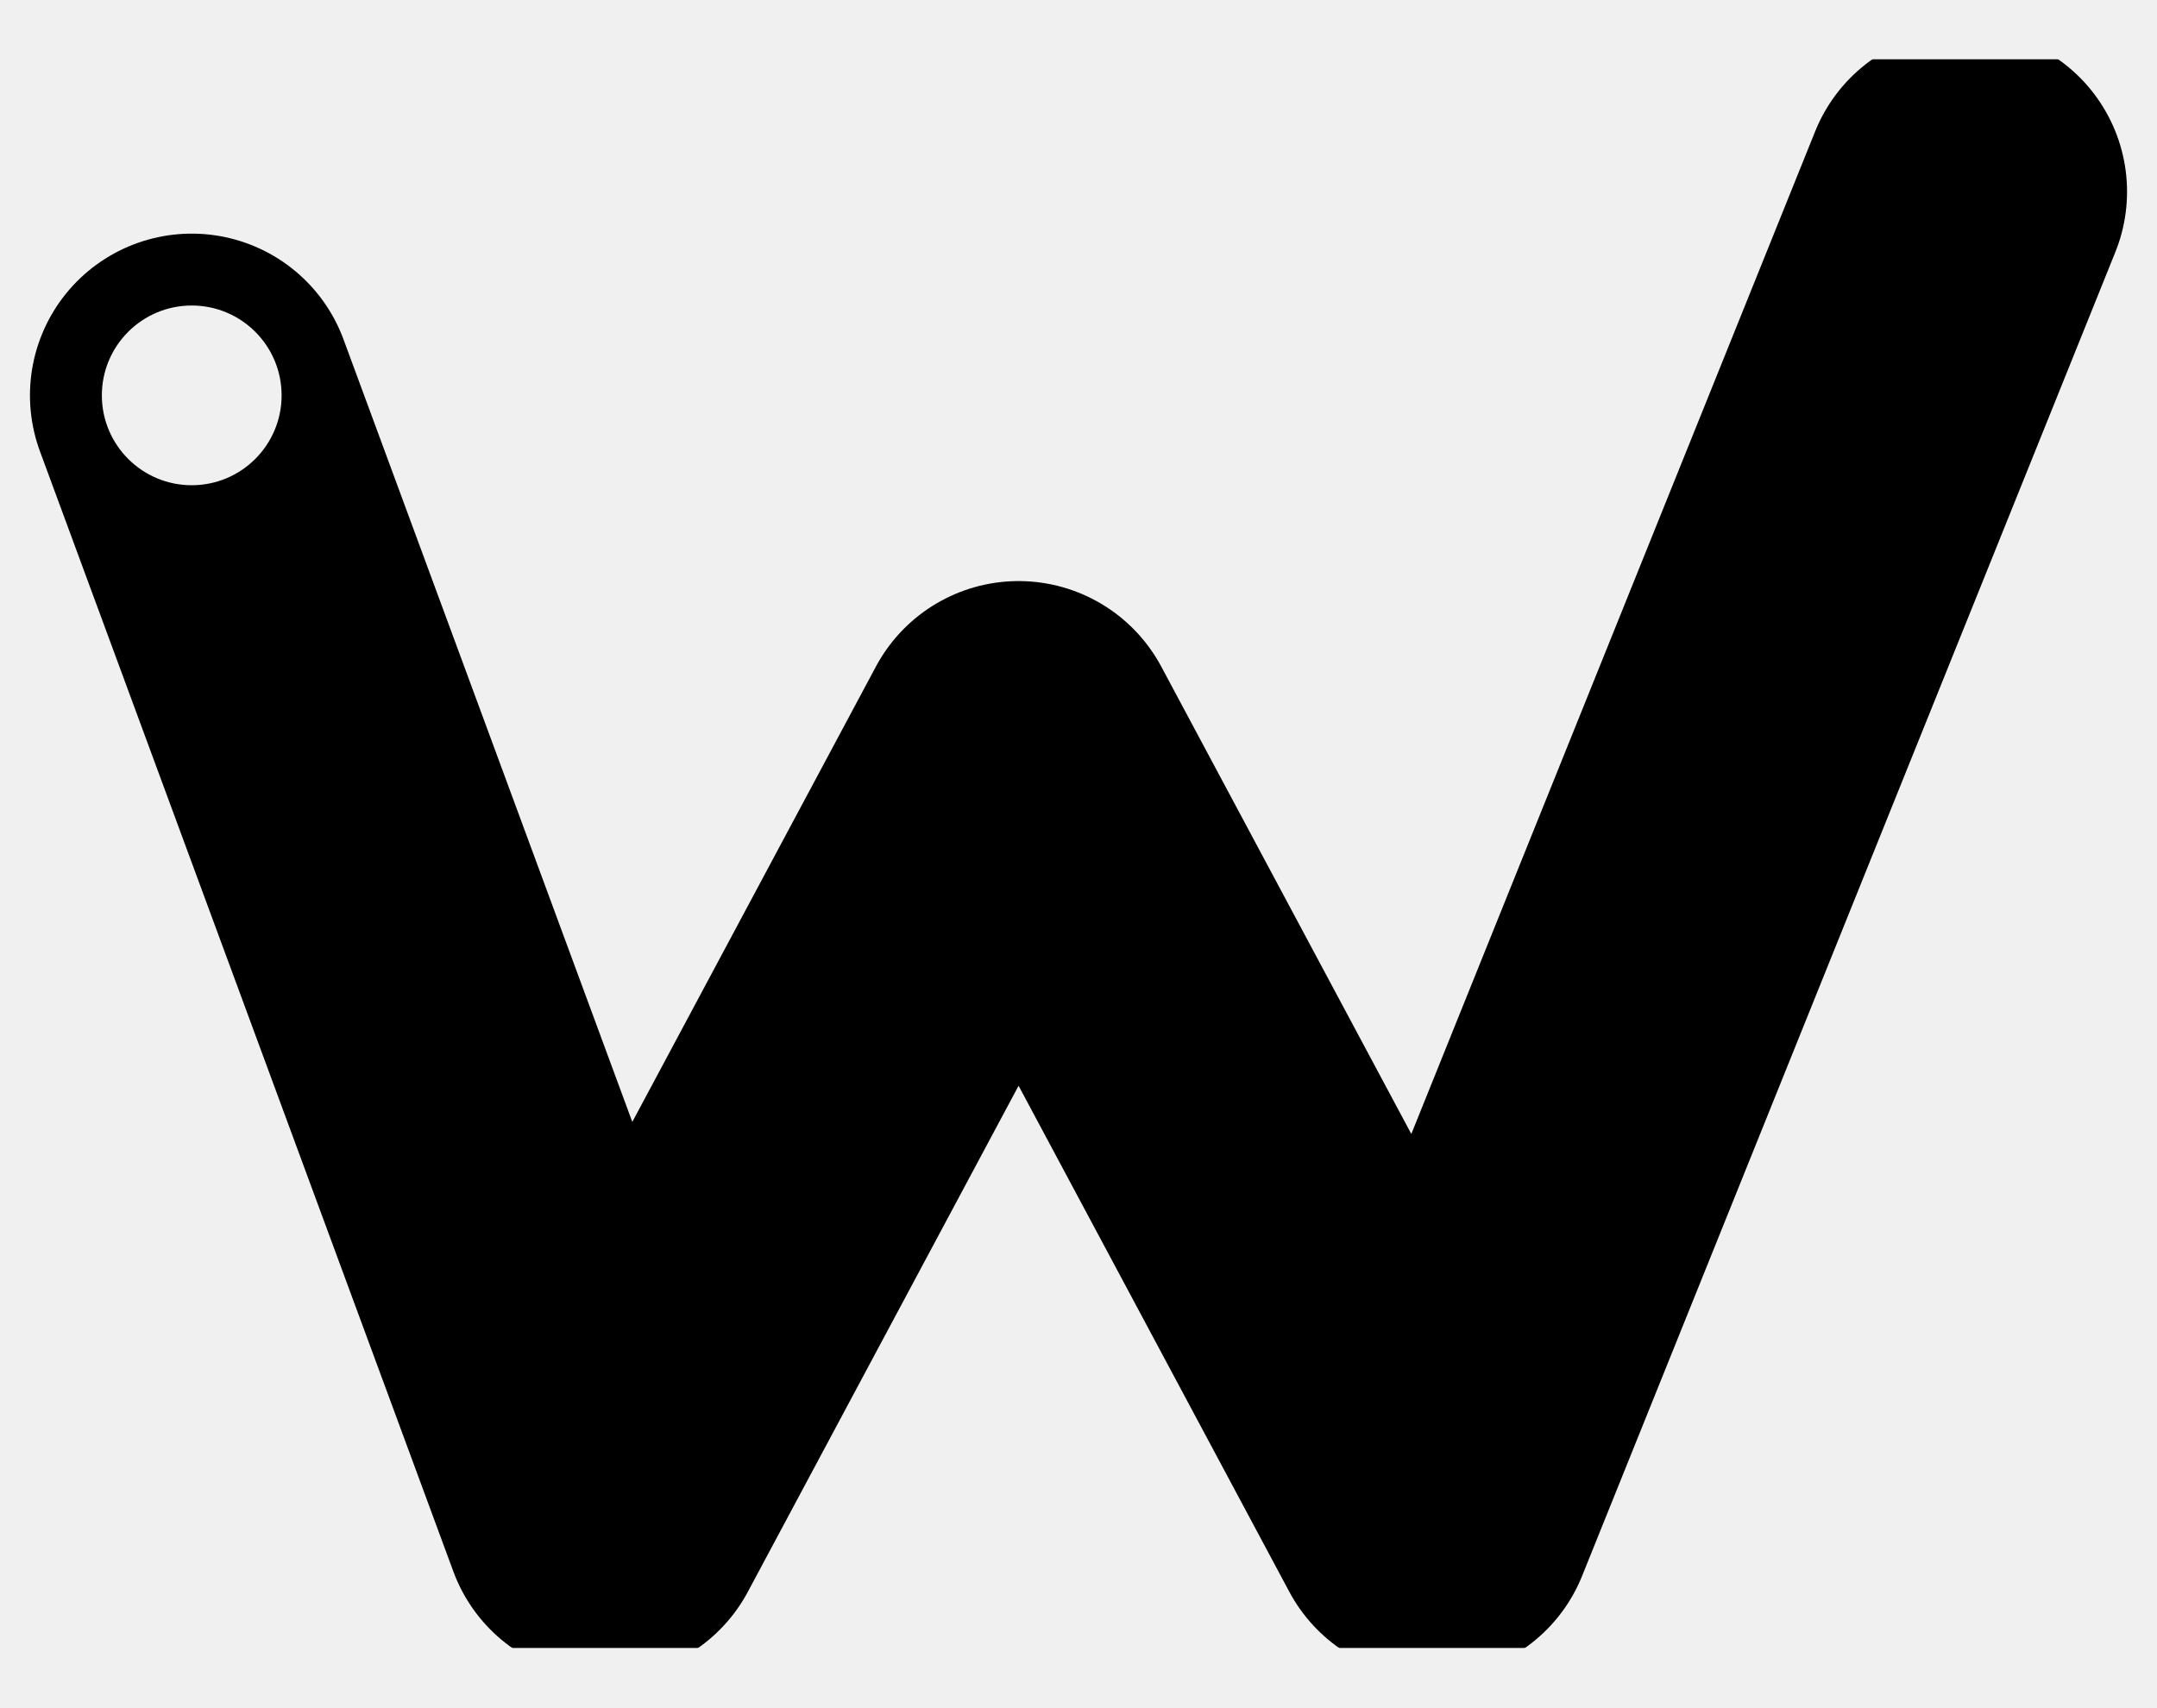
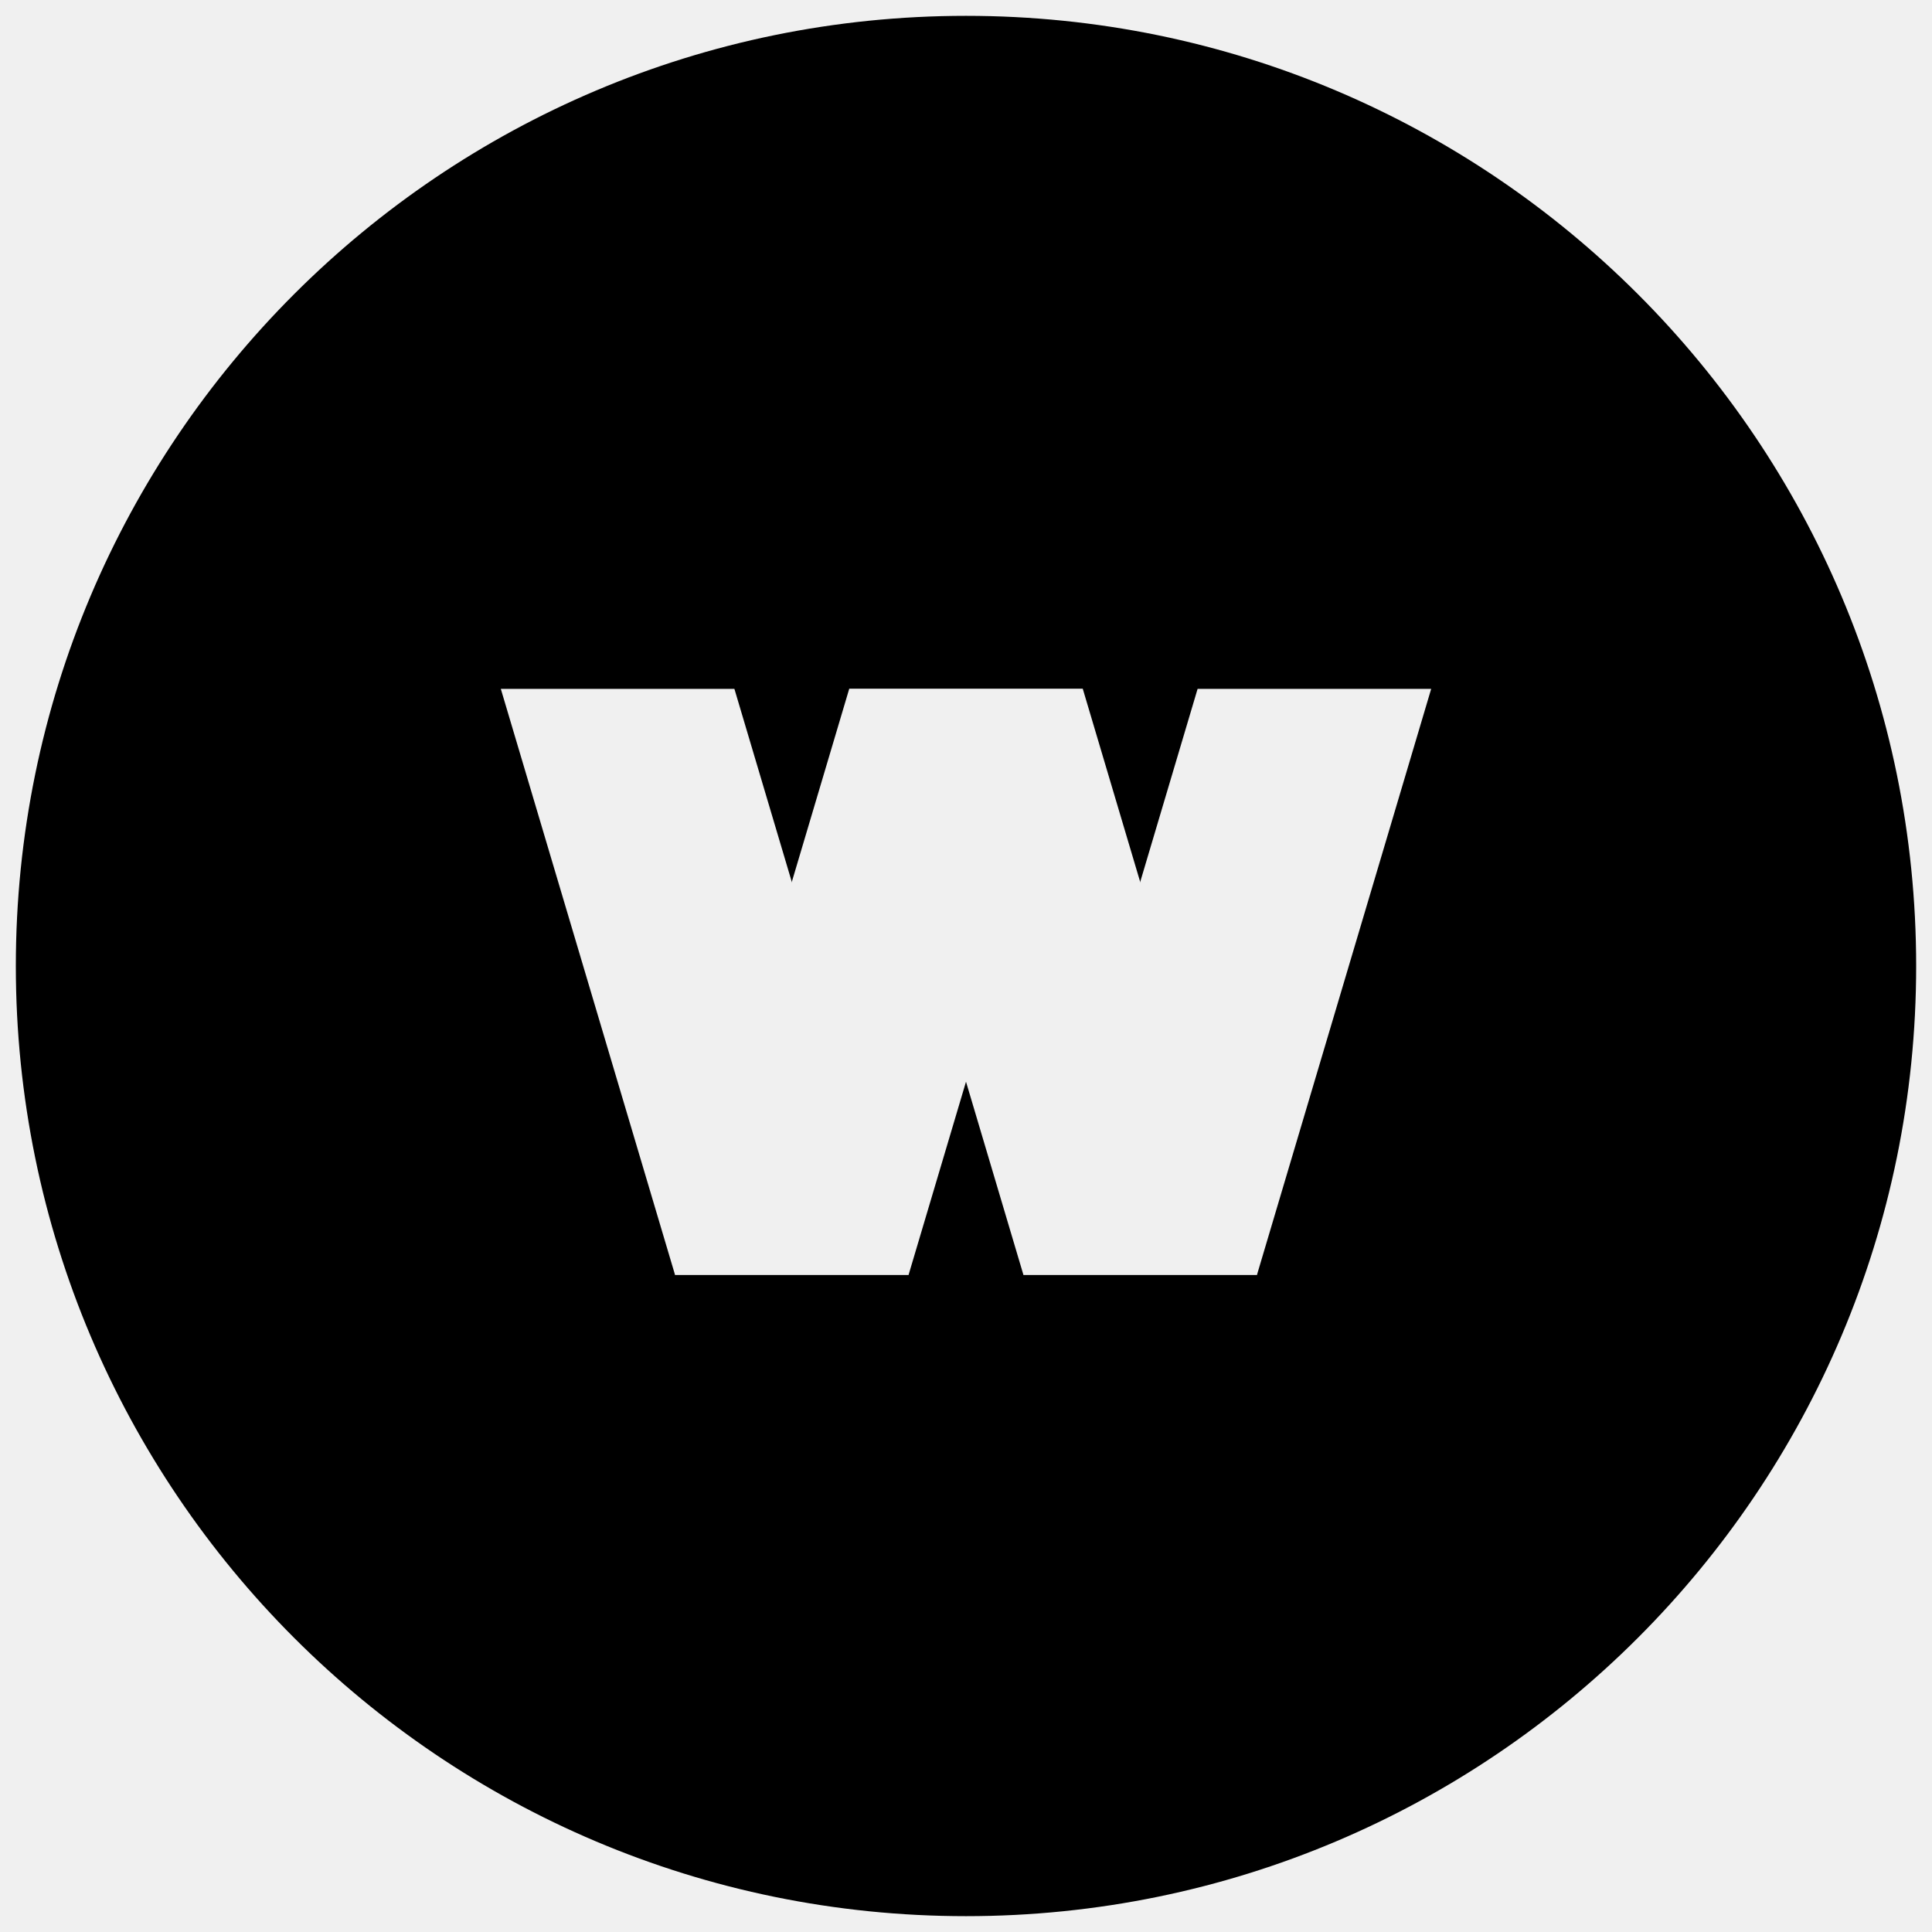
- <svg xmlns="http://www.w3.org/2000/svg" viewBox="172 198 720 570" width="720" height="570">
+ <svg xmlns="http://www.w3.org/2000/svg" viewBox="24 24 976 976" width="976" height="976">
  <defs />
  <mask id="m">
-     <rect x="172" y="198" width="720" height="570" fill="#fff" />
-     <circle cx="236" cy="330" r="30" fill="#000" />
+     <rect x="24" y="24" width="976" height="976" fill="#fff" />
+     <polygon points="365.0,668.0 483.0,668.0 571.0,372.0 453.0,372.0" fill="#000" />
+     <polygon points="541.0,668.0 659.0,668.0 747.0,372.0 629.0,372.0" fill="#000" />
+     <polygon points="277.0,372.0 395.0,372.0 483.0,668.0 365.0,668.0" fill="#000" />
+     <polygon points="453.0,372.0 571.0,372.0 659.0,668.0 541.0,668.0" fill="#000" />
  </mask>
-   <g mask="url(#m)">
-     <path d="M236 330 L374 704 L512 446 L650 704 L828 262" fill="none" stroke="currentColor" stroke-width="108" stroke-linecap="round" stroke-linejoin="round" />
-   </g>
+   <circle cx="512" cy="512" r="480" fill="currentColor" mask="url(#m)" />
</svg>
